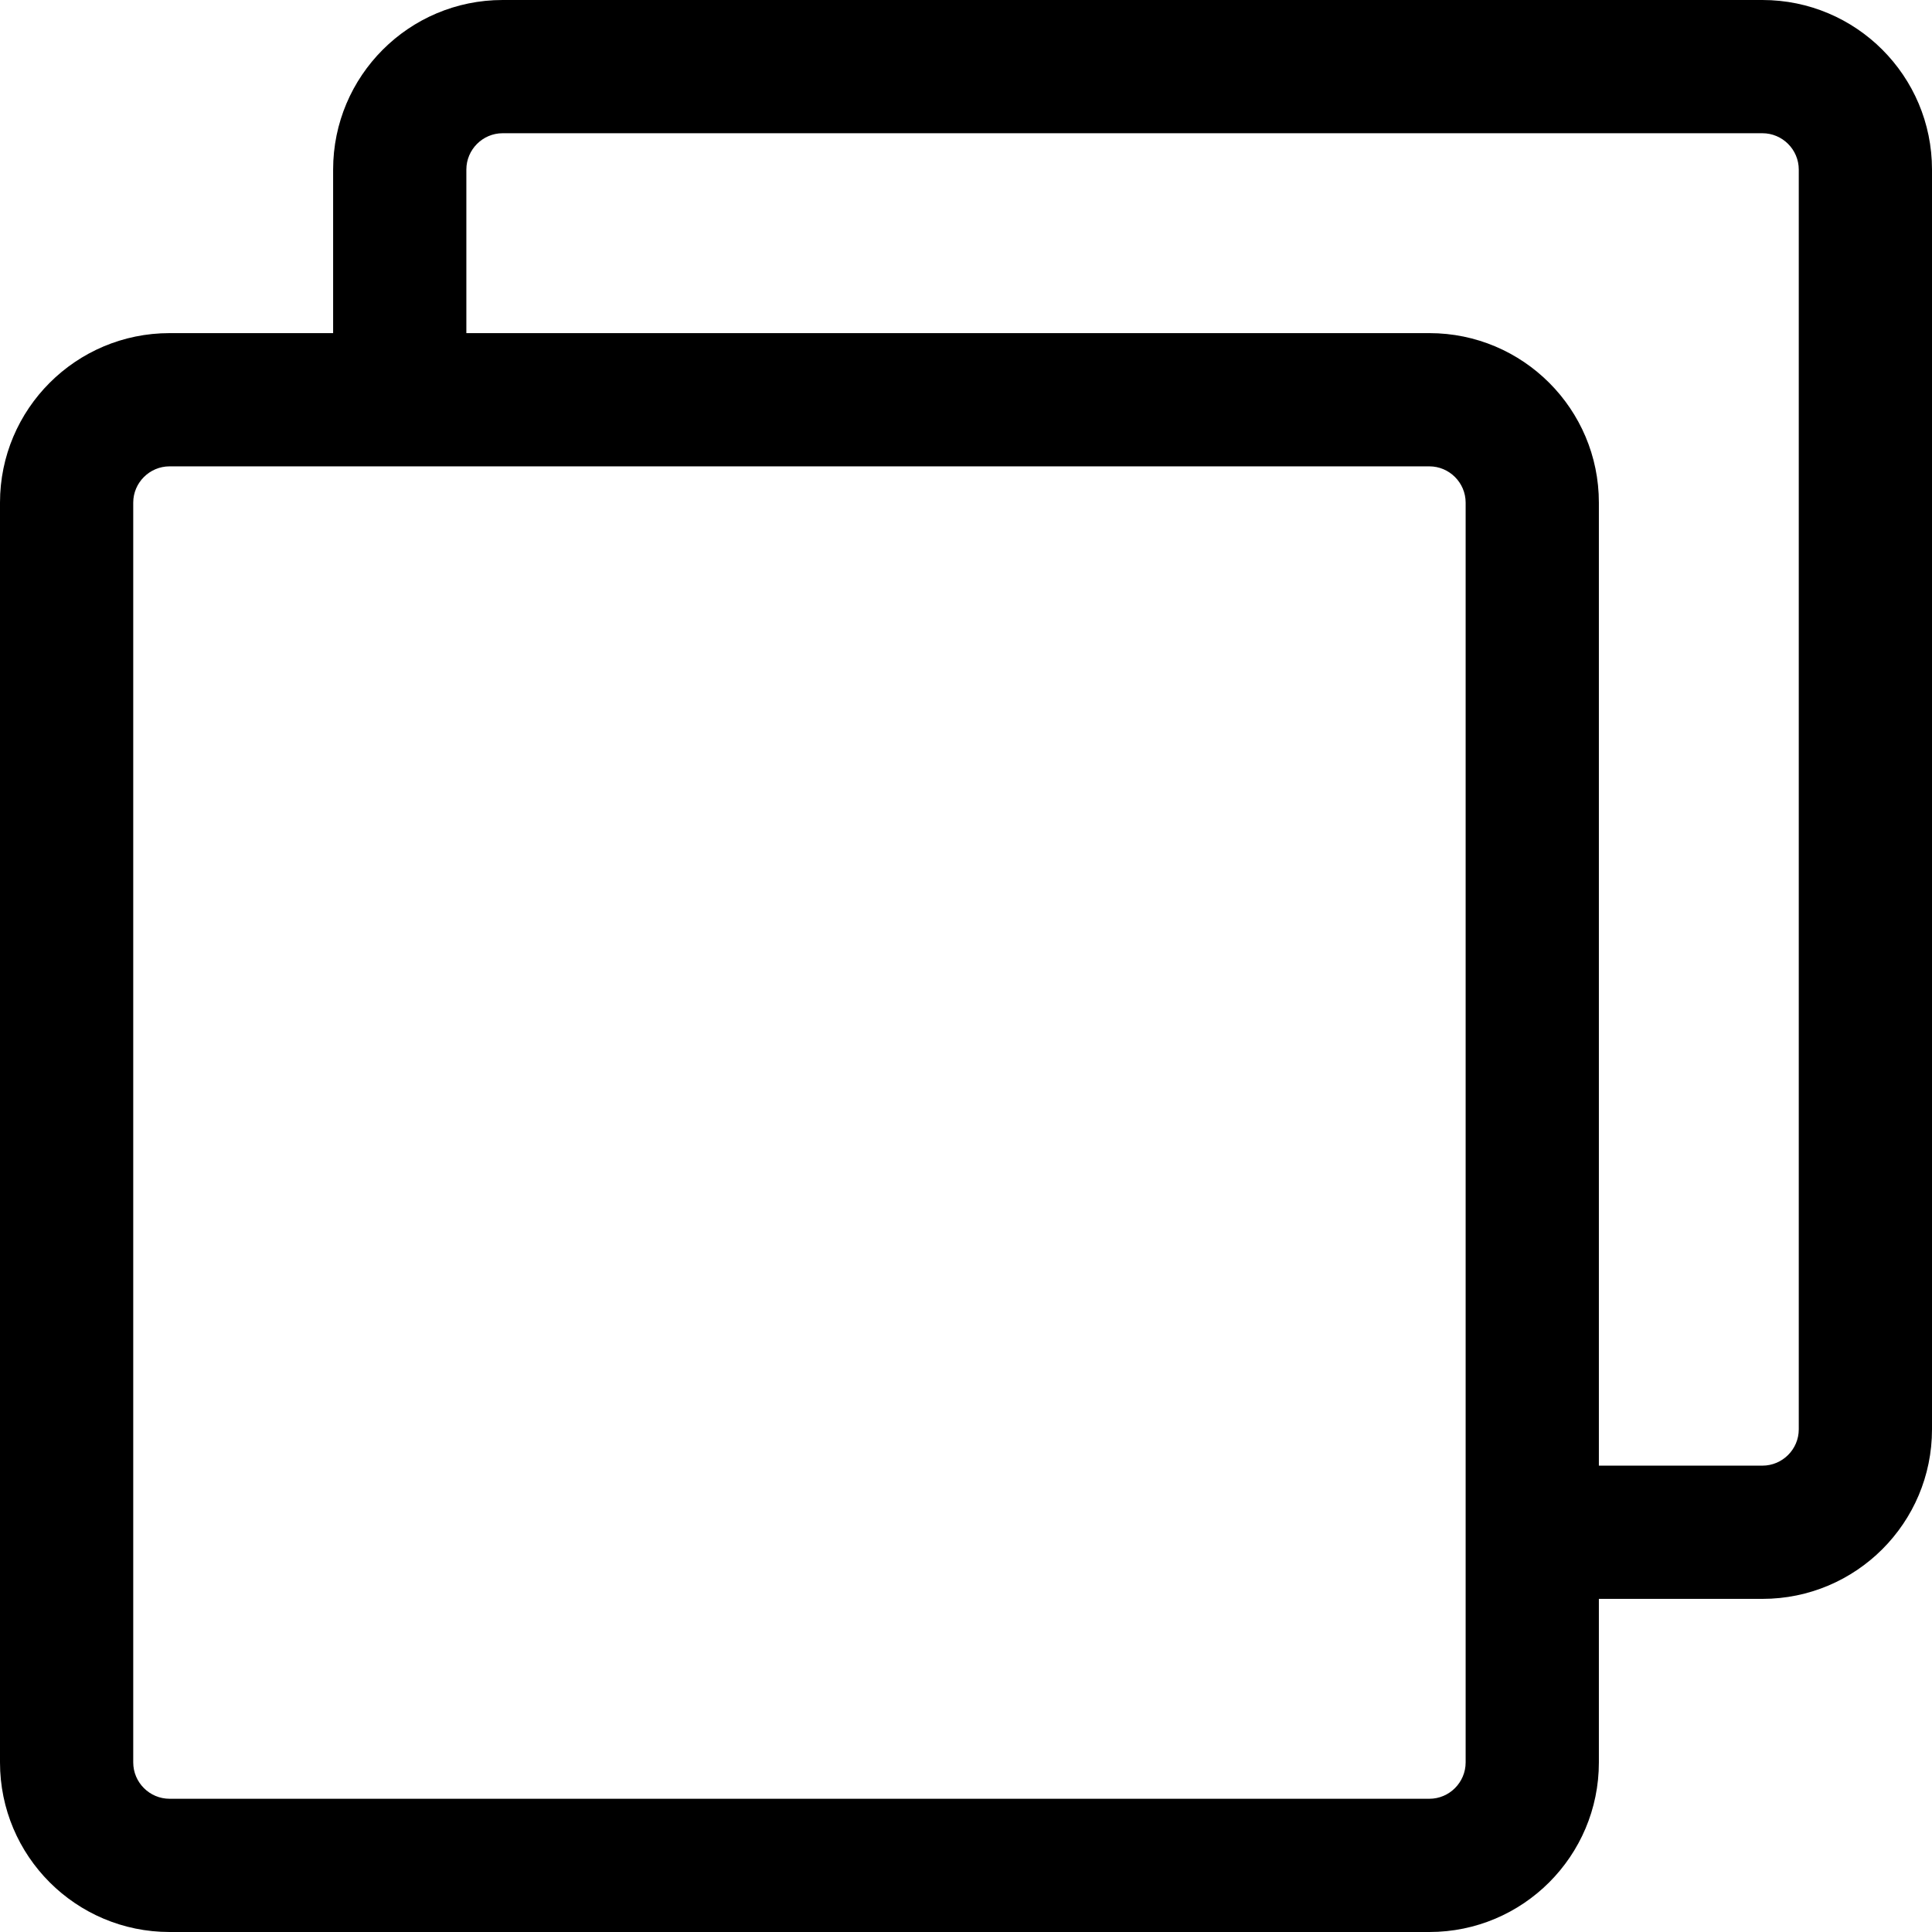
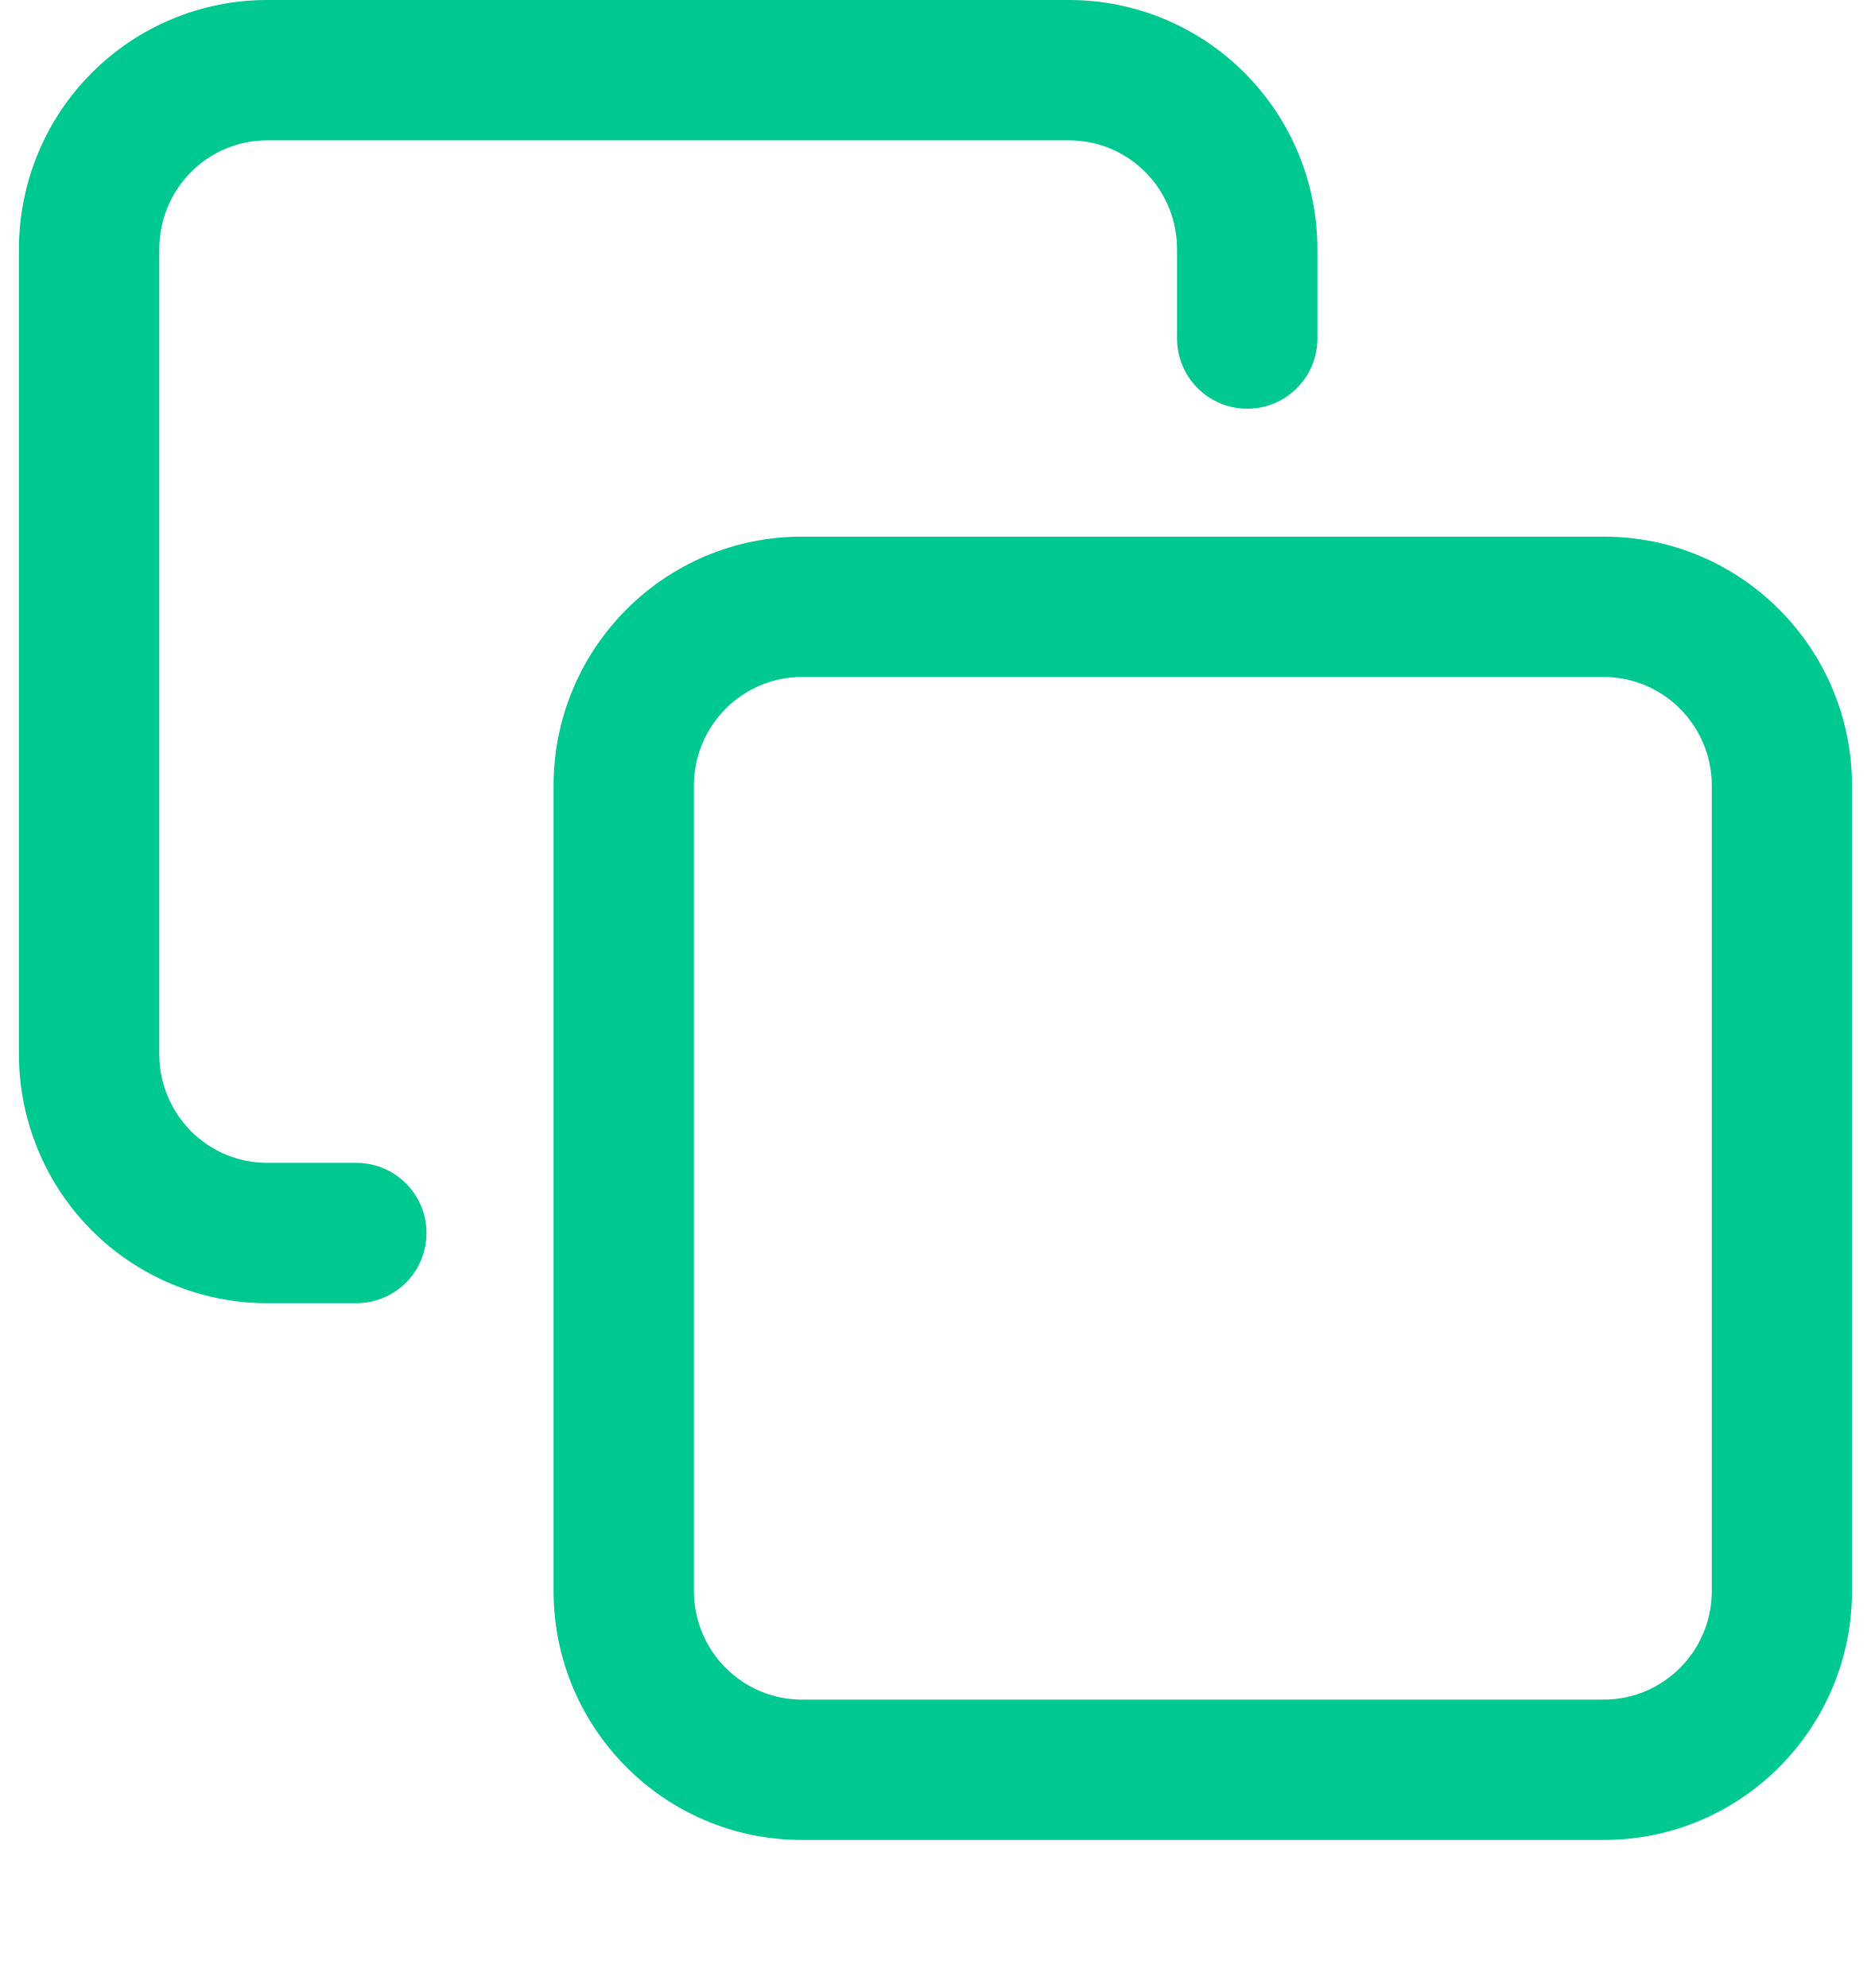
- <svg xmlns="http://www.w3.org/2000/svg" width="26px" height="26px" viewBox="0 0 26 26" version="1.1">
-   <g id="Receive_Copy" stroke="none" stroke-width="1" fill="none" fill-rule="evenodd">
-     <path d="M23.718,0 L6.764,0 C5.505,0 4.483,1.022 4.483,2.282 L4.483,4.483 L2.282,4.483 C1.022,4.483 0,5.505 0,6.764 L0,23.718 C0,24.978 1.022,26 2.282,26 L19.236,26 C20.495,26 21.517,24.978 21.517,23.718 L21.517,21.517 L23.718,21.517 C24.978,21.517 26,20.495 26,19.236 L26,2.282 C26,1.022 24.978,0 23.718,0 Z M19.724,23.718 C19.724,23.987 19.504,24.207 19.236,24.207 L2.282,24.207 C2.013,24.207 1.793,23.987 1.793,23.718 L1.793,6.764 C1.793,6.496 2.013,6.276 2.282,6.276 L19.236,6.276 C19.504,6.276 19.724,6.496 19.724,6.764 L19.724,23.718 Z M24.207,19.236 C24.207,19.504 23.987,19.724 23.718,19.724 L21.517,19.724 L21.517,6.764 C21.517,5.505 20.495,4.483 19.236,4.483 L6.276,4.483 L6.276,2.282 C6.276,2.013 6.496,1.793 6.764,1.793 L23.718,1.793 C23.987,1.793 24.207,2.013 24.207,2.282 L24.207,19.236 Z" id="Shape-Copy" fill="#000000" fill-rule="nonzero" />
-   </g>
+ <svg xmlns="http://www.w3.org/2000/svg" width="16" height="17" viewBox="0 0 16 17" fill="none">
+   <path fill-rule="evenodd" clip-rule="evenodd" d="M1.633 1.472C1.806 1.297 2.041 1.2 2.285 1.2H9.142C9.387 1.2 9.621 1.297 9.795 1.472C9.968 1.646 10.066 1.882 10.066 2.13V2.895C10.066 3.226 10.335 3.495 10.666 3.495C10.998 3.495 11.266 3.226 11.266 2.895V2.13C11.266 1.566 11.043 1.024 10.645 0.625C10.247 0.225 9.707 0 9.142 0H2.285C1.721 0 1.181 0.225 0.783 0.625C0.385 1.024 0.162 1.566 0.162 2.13V9.014C0.162 9.578 0.385 10.12 0.783 10.52C1.181 10.919 1.721 11.144 2.285 11.144H3.047C3.379 11.144 3.647 10.876 3.647 10.544C3.647 10.213 3.379 9.944 3.047 9.944H2.285C2.041 9.944 1.806 9.847 1.633 9.673C1.46 9.498 1.362 9.262 1.362 9.014V2.13C1.362 1.882 1.46 1.646 1.633 1.472ZM5.934 6.719C5.934 6.204 6.35 5.789 6.858 5.789H13.715C14.223 5.789 14.639 6.204 14.639 6.719V13.604C14.639 14.12 14.223 14.534 13.715 14.534H6.858C6.35 14.534 5.934 14.12 5.934 13.604V6.719ZM6.858 4.589C5.682 4.589 4.734 5.545 4.734 6.719V13.604C4.734 14.778 5.682 15.734 6.858 15.734H13.715C14.89 15.734 15.838 14.778 15.838 13.604V6.719C15.838 5.545 14.89 4.589 13.715 4.589H6.858Z" fill="#00C891" />
</svg>
